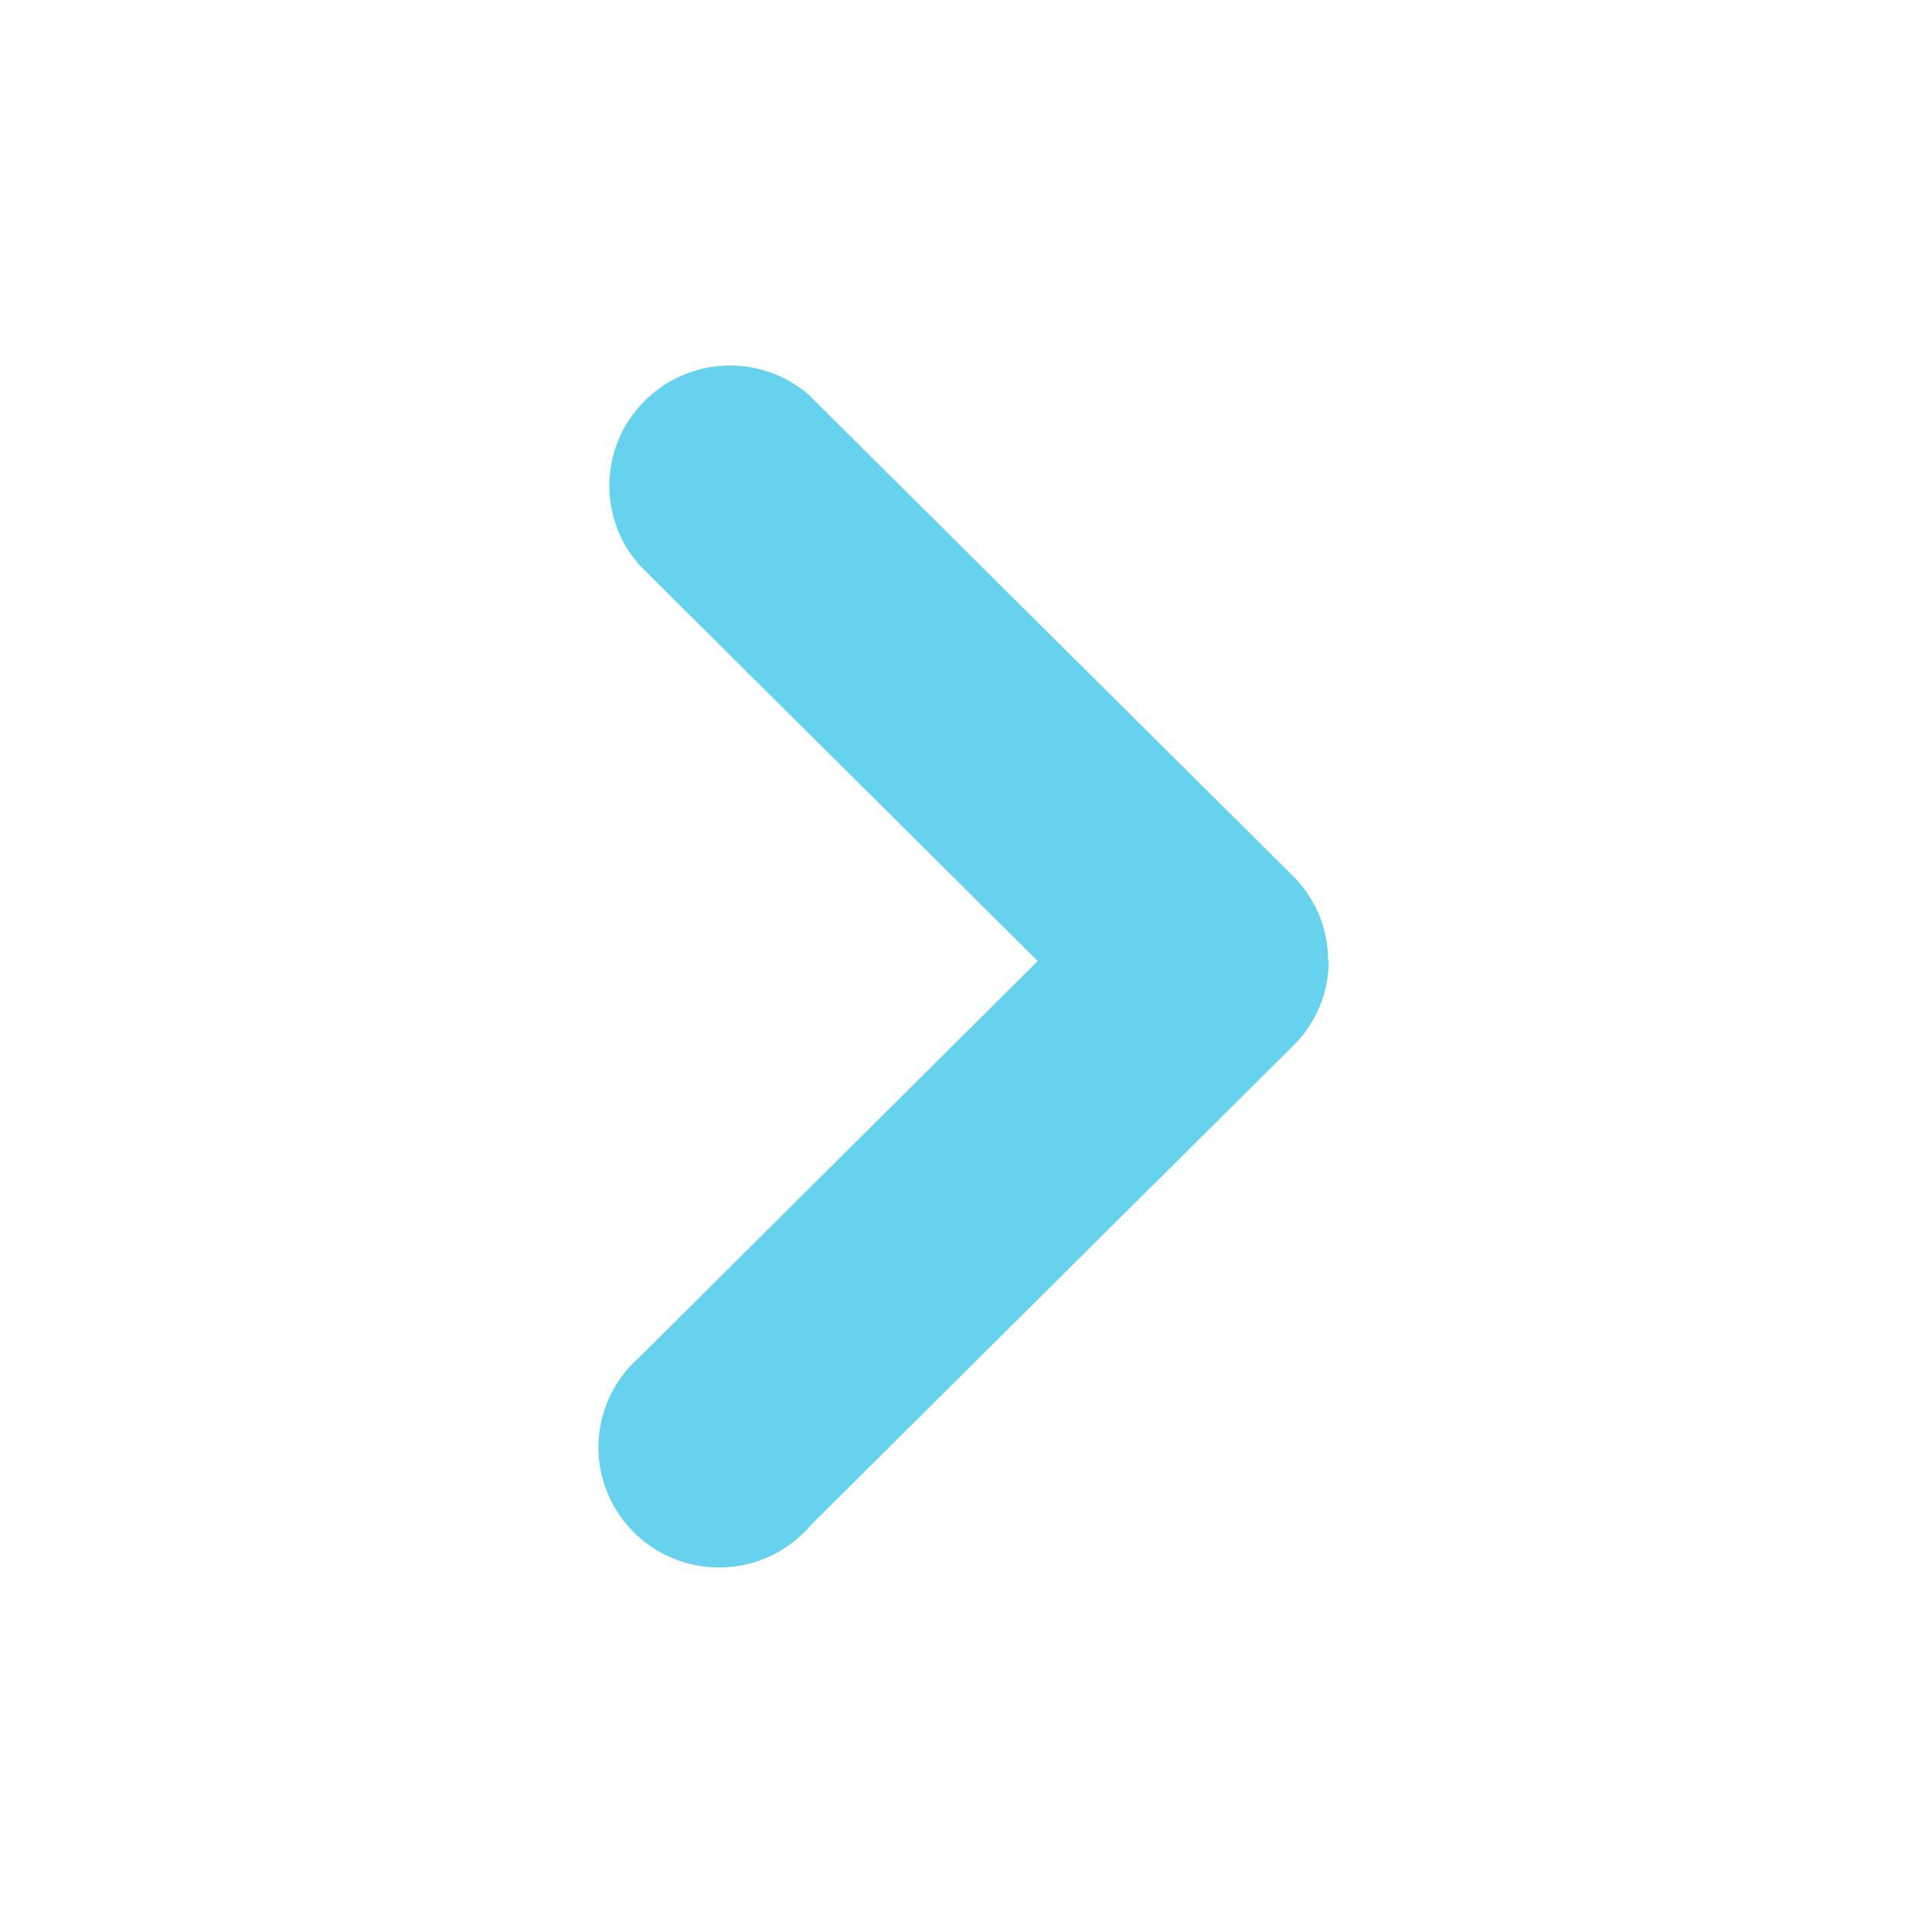
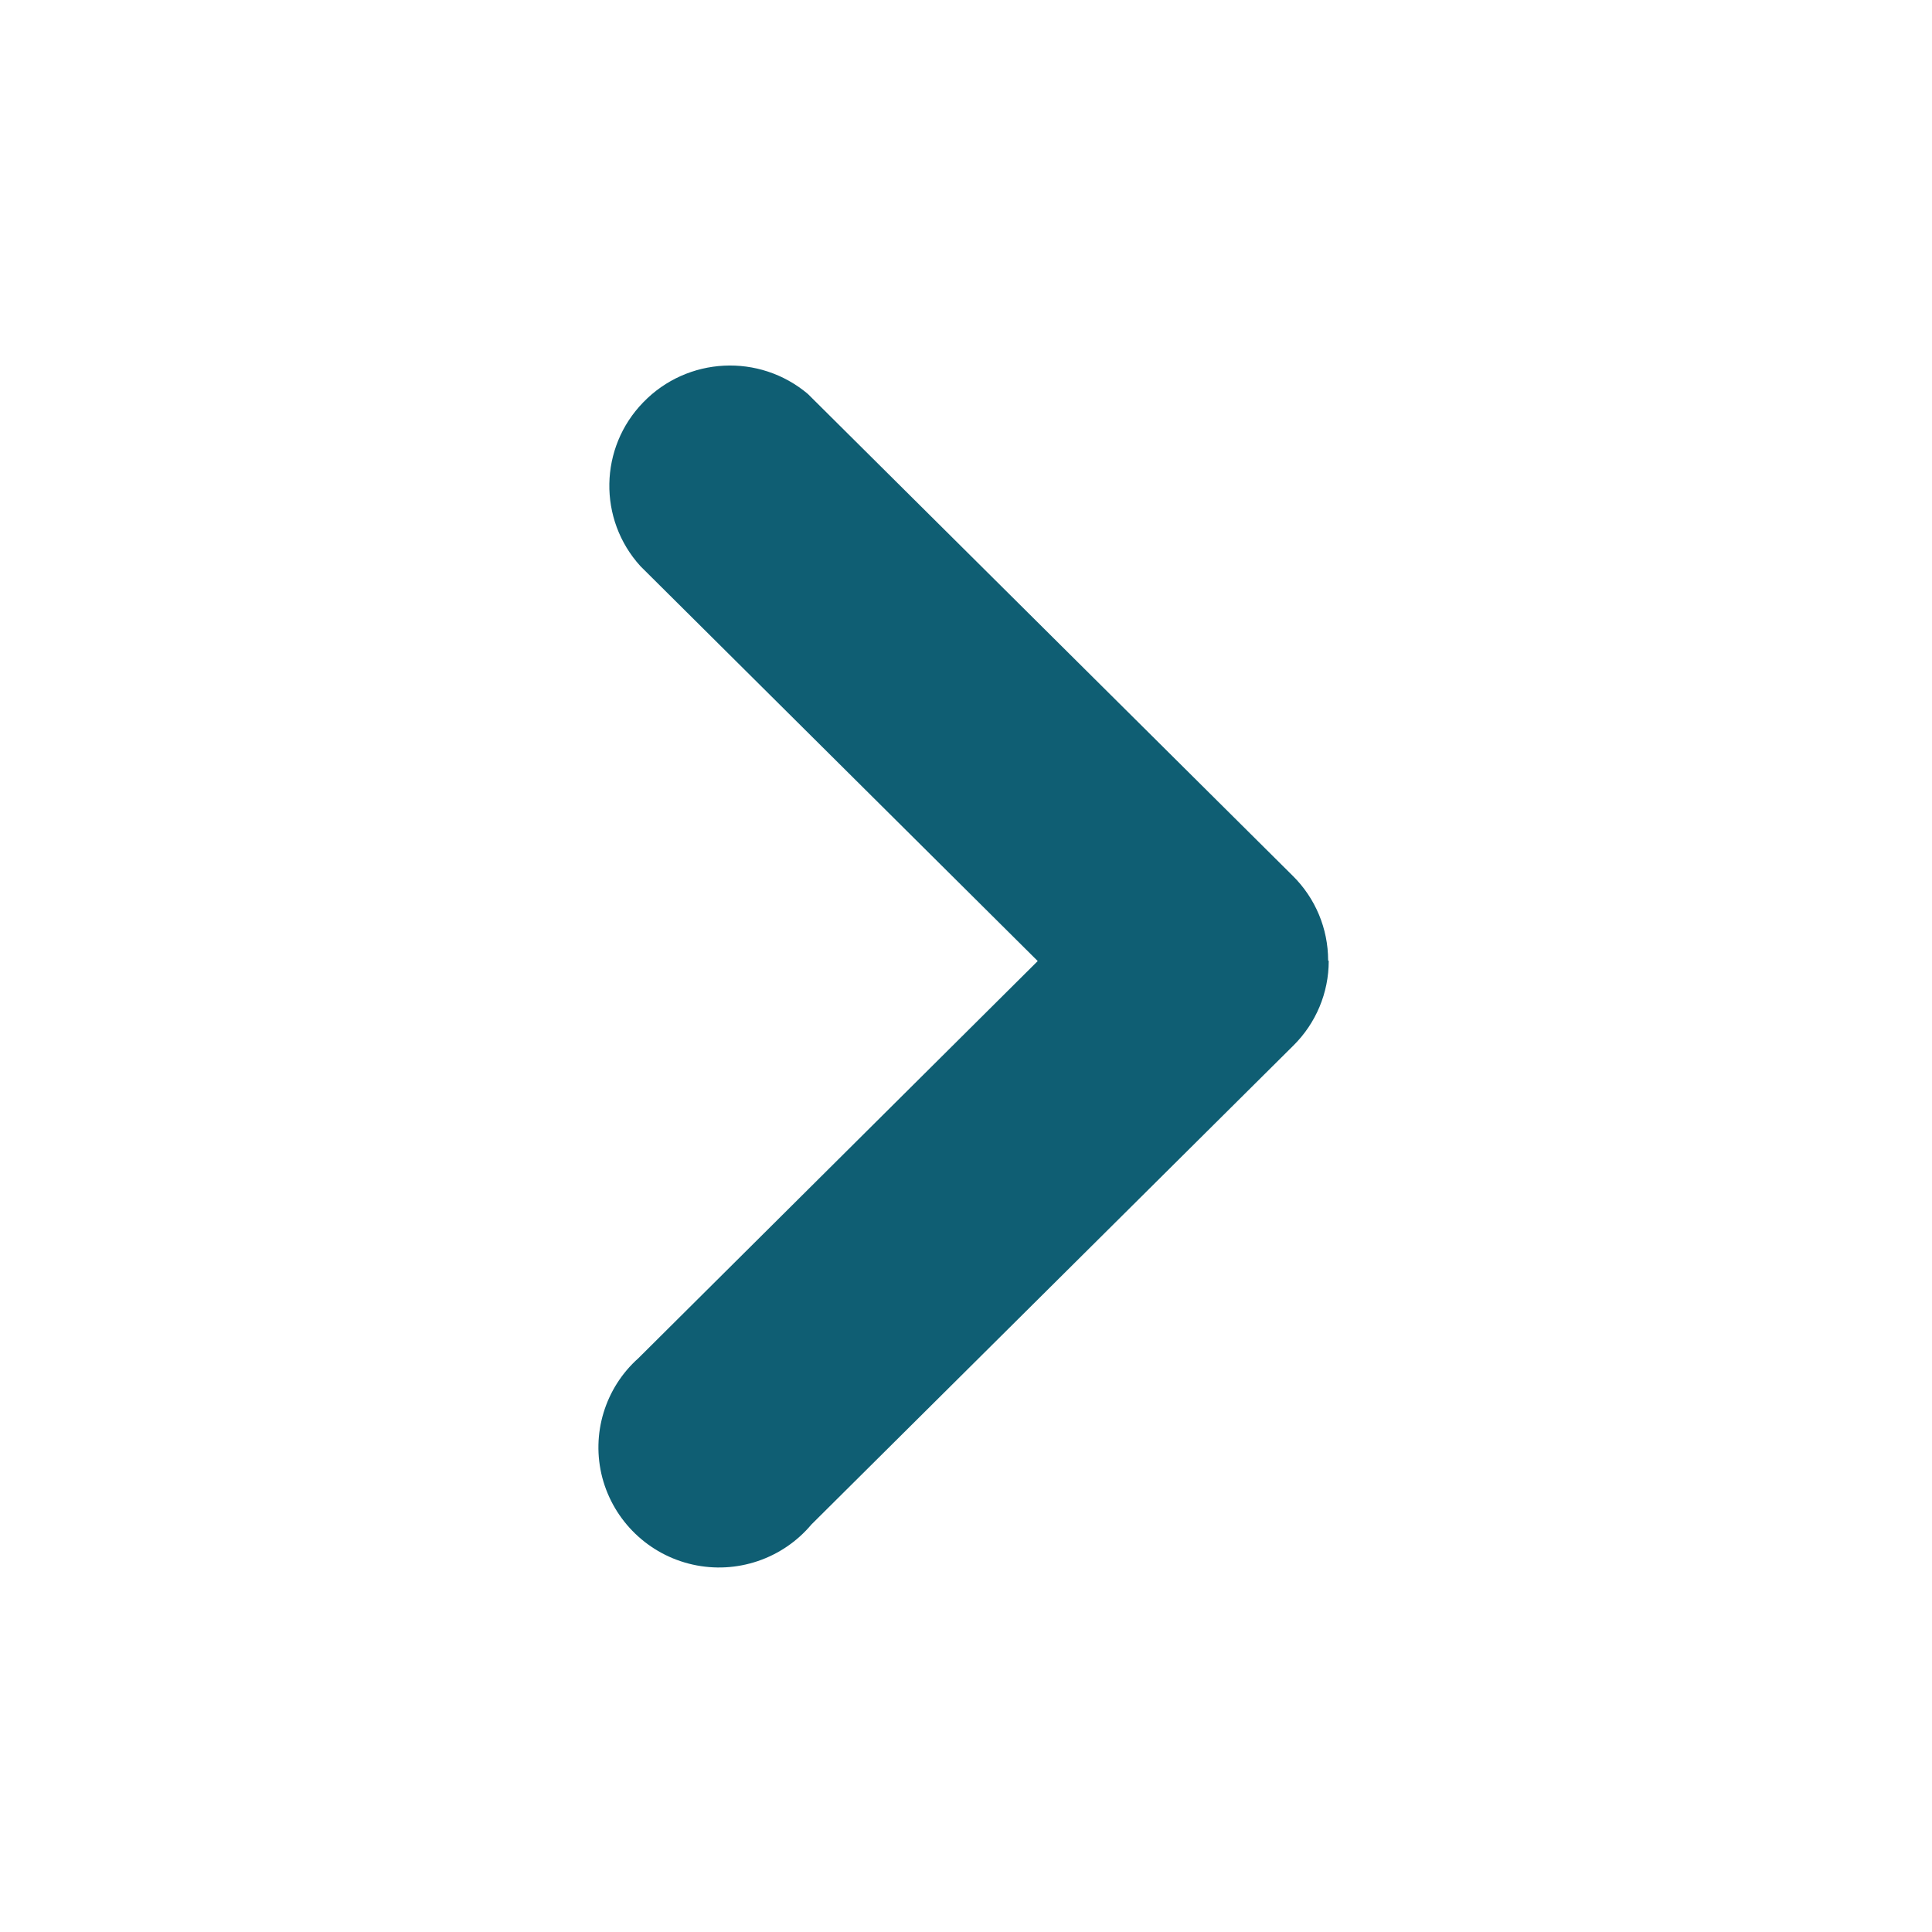
<svg xmlns="http://www.w3.org/2000/svg" id="Decorative_icon" data-name="Decorative icon" width="16" height="16" viewBox="0 0 16 16">
  <rect id="Placement_Area" data-name="Placement Area" width="16" height="16" fill="red" opacity="0" />
  <g id="Icon">
    <rect id="Canvas" width="16" height="16" fill="#464646" opacity="0" />
-     <path id="Path_21" data-name="Path 21" d="M12,8.97a.985.985,0,0,1-.293.7L7.716,13.636a1,1,0,0,1-1.732-.388.99.99,0,0,1,.3-.99l.024-.024L9.59,8.97,6.3,5.7a.99.99,0,0,1,.023-1.357,1,1,0,0,1,1.364-.069l.024.024,3.991,3.966a.985.985,0,0,1,.293.7Z" transform="translate(-0.996 -1.011)" fill="#66d2ee" />
+     <path id="Path_21" data-name="Path 21" d="M12,8.97a.985.985,0,0,1-.293.7L7.716,13.636a1,1,0,0,1-1.732-.388.99.99,0,0,1,.3-.99l.024-.024L9.59,8.97,6.3,5.7a.99.99,0,0,1,.023-1.357,1,1,0,0,1,1.364-.069l.024.024,3.991,3.966a.985.985,0,0,1,.293.7Z" transform="translate(-0.996 -1.011)" fill="#0f5e73" />
  </g>
</svg>
